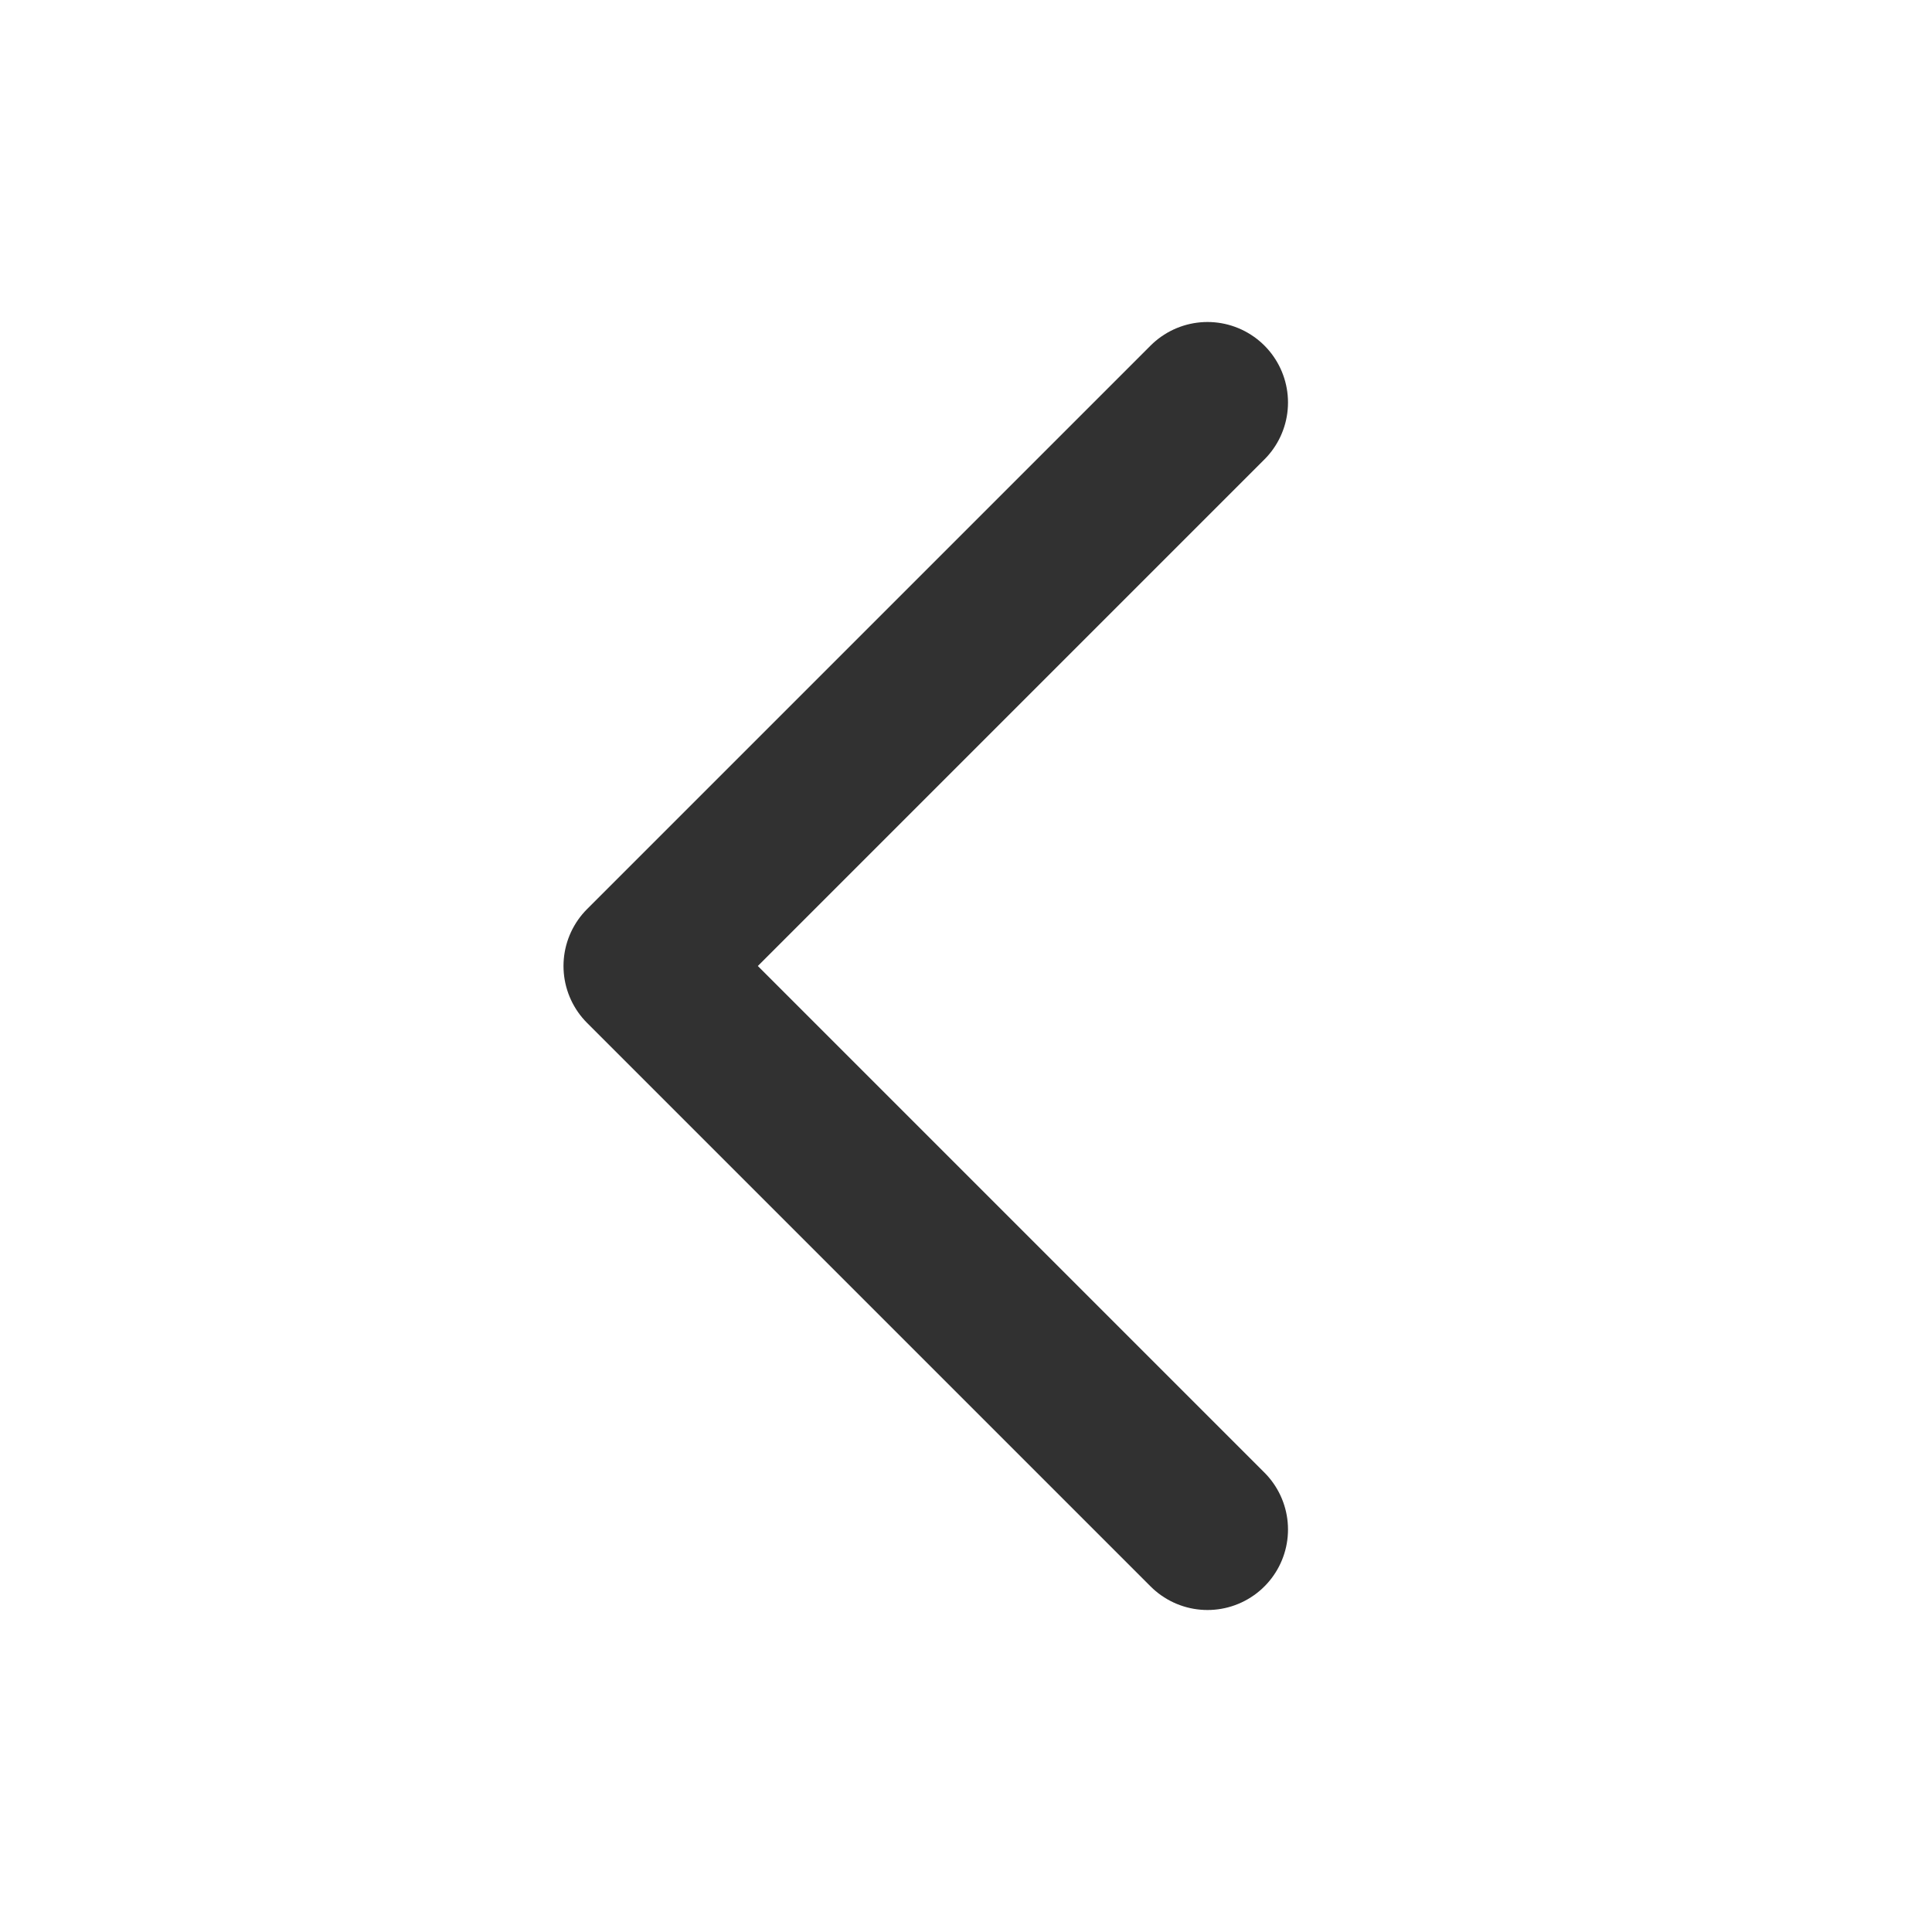
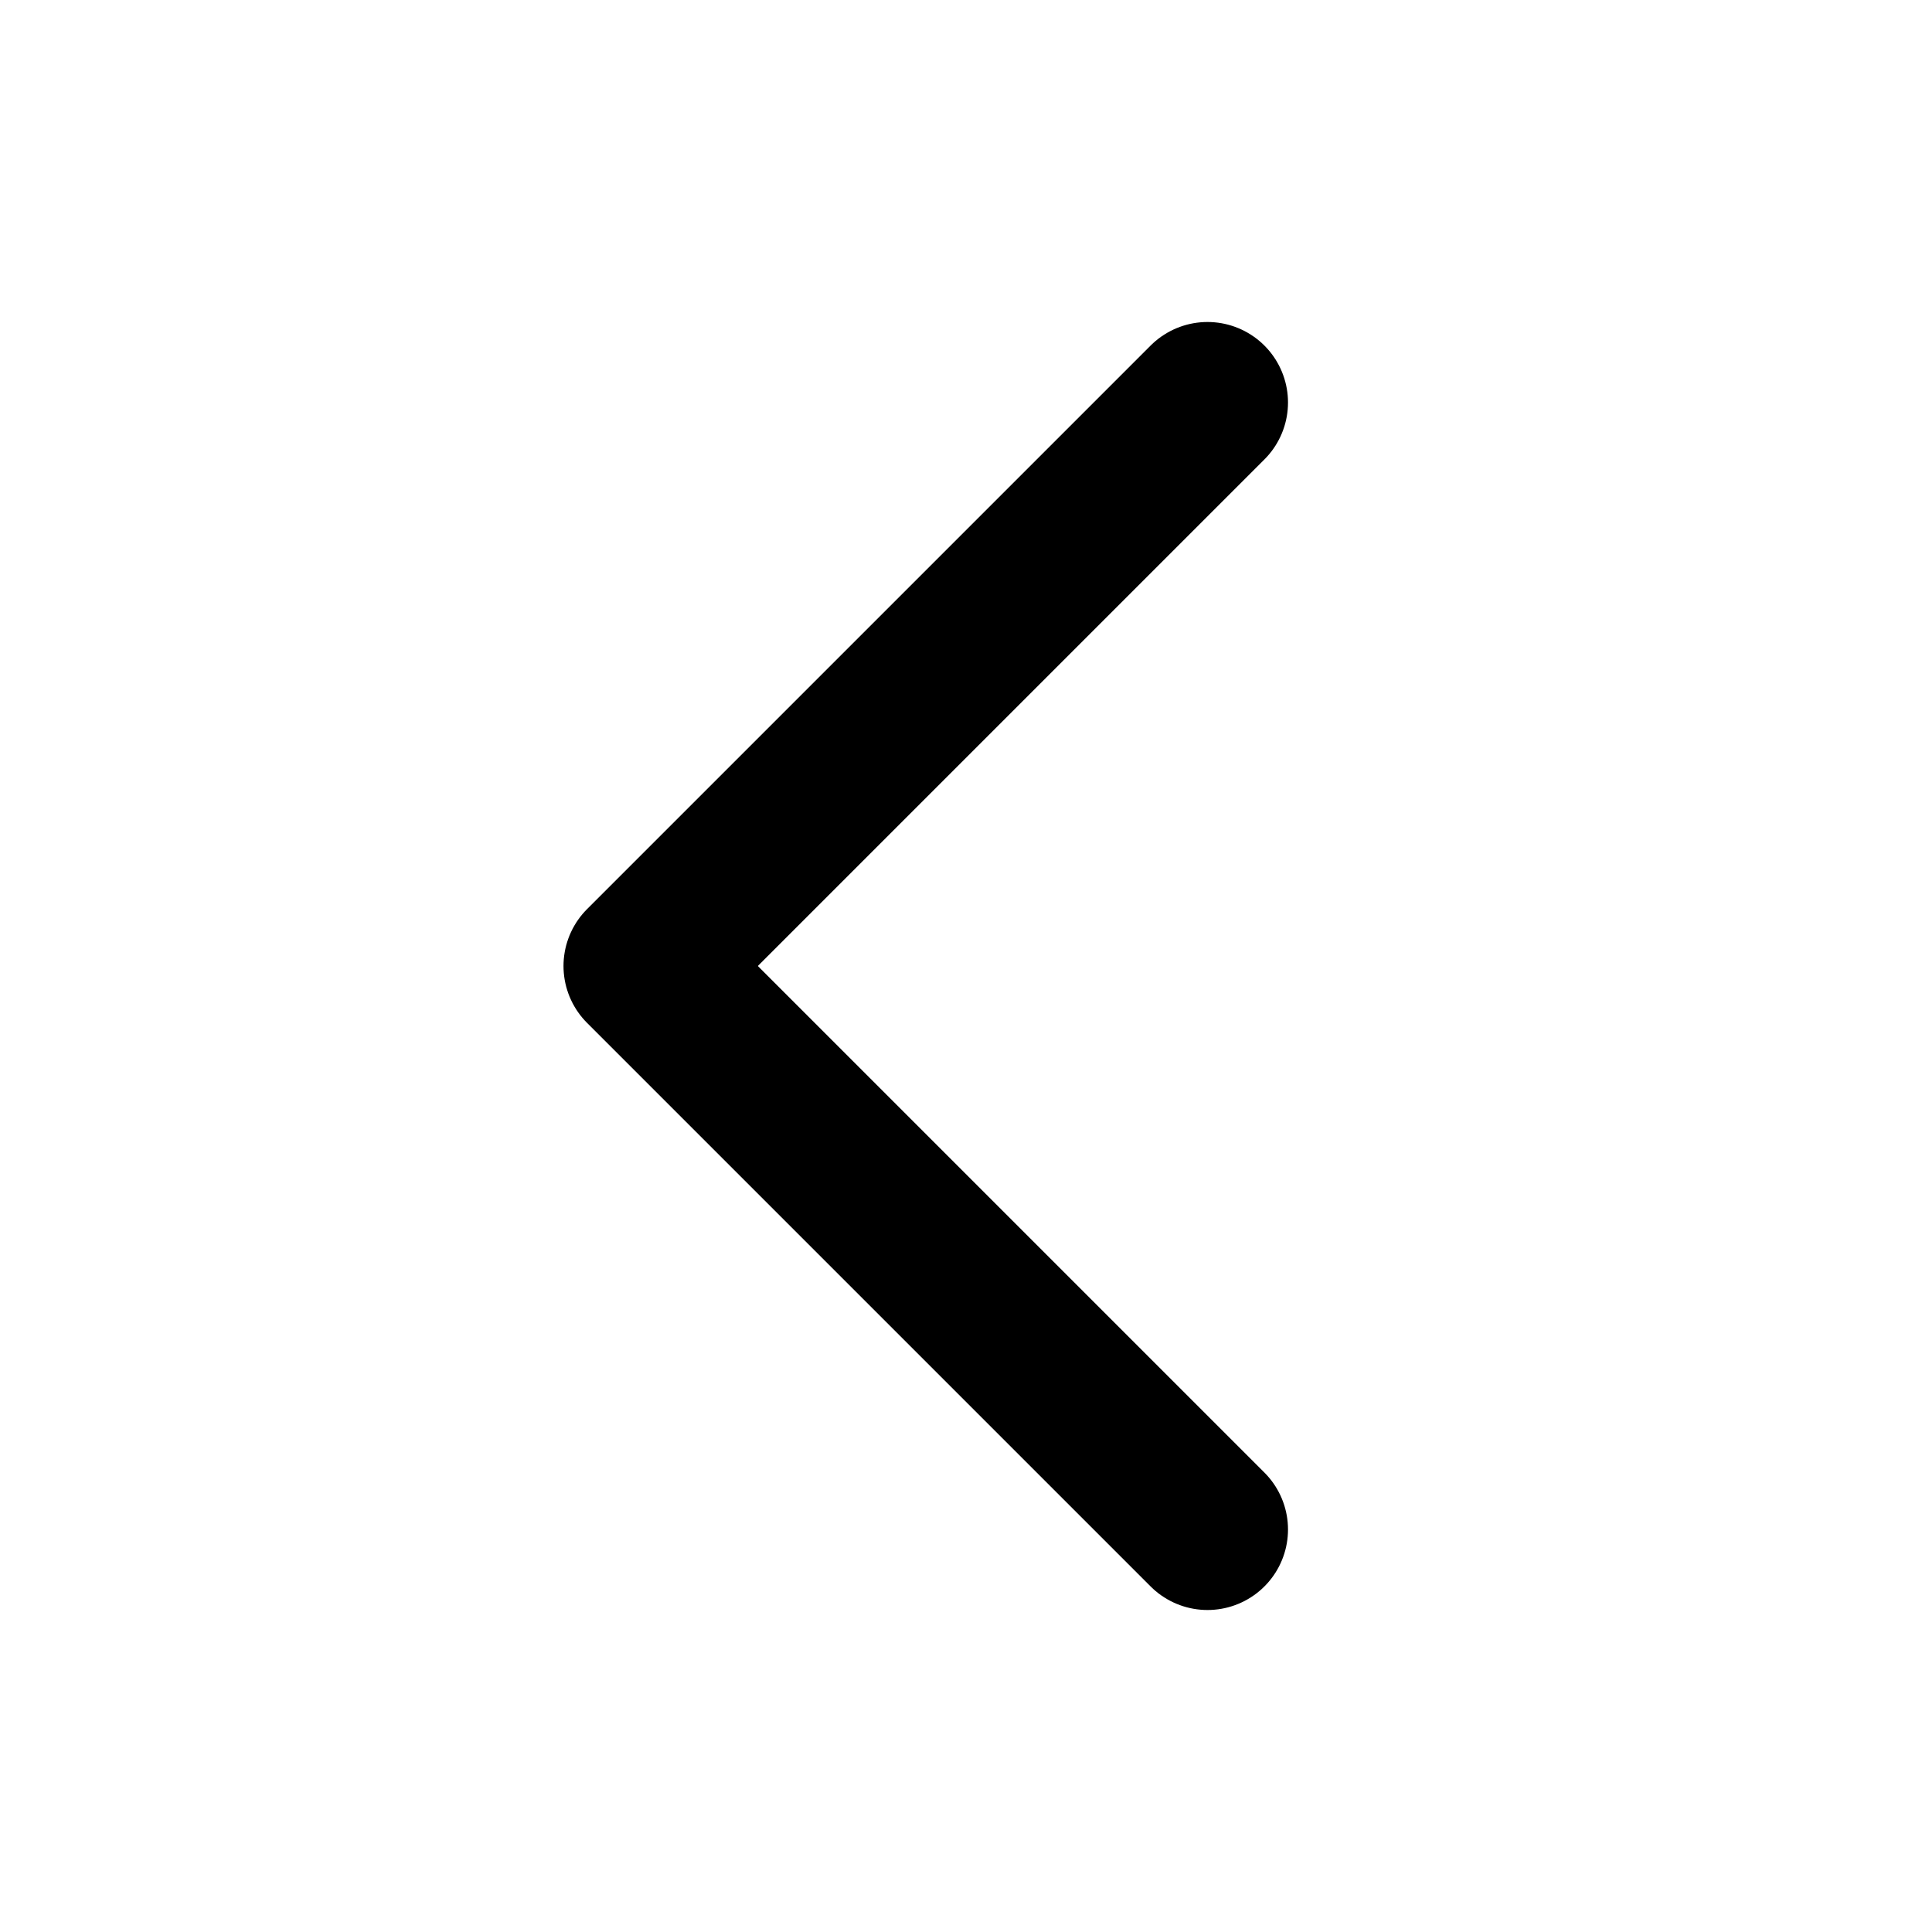
<svg xmlns="http://www.w3.org/2000/svg" width="24" height="24" viewBox="0 0 24 24" fill="none">
-   <path d="M15 19L8 12L15 5" stroke="#313131" stroke-width="2" stroke-linecap="round" stroke-linejoin="round" />
+   <path d="M15 19L8 12L15 5" stroke="currentColor" stroke-width="2" stroke-linecap="round" stroke-linejoin="round" />
</svg>
